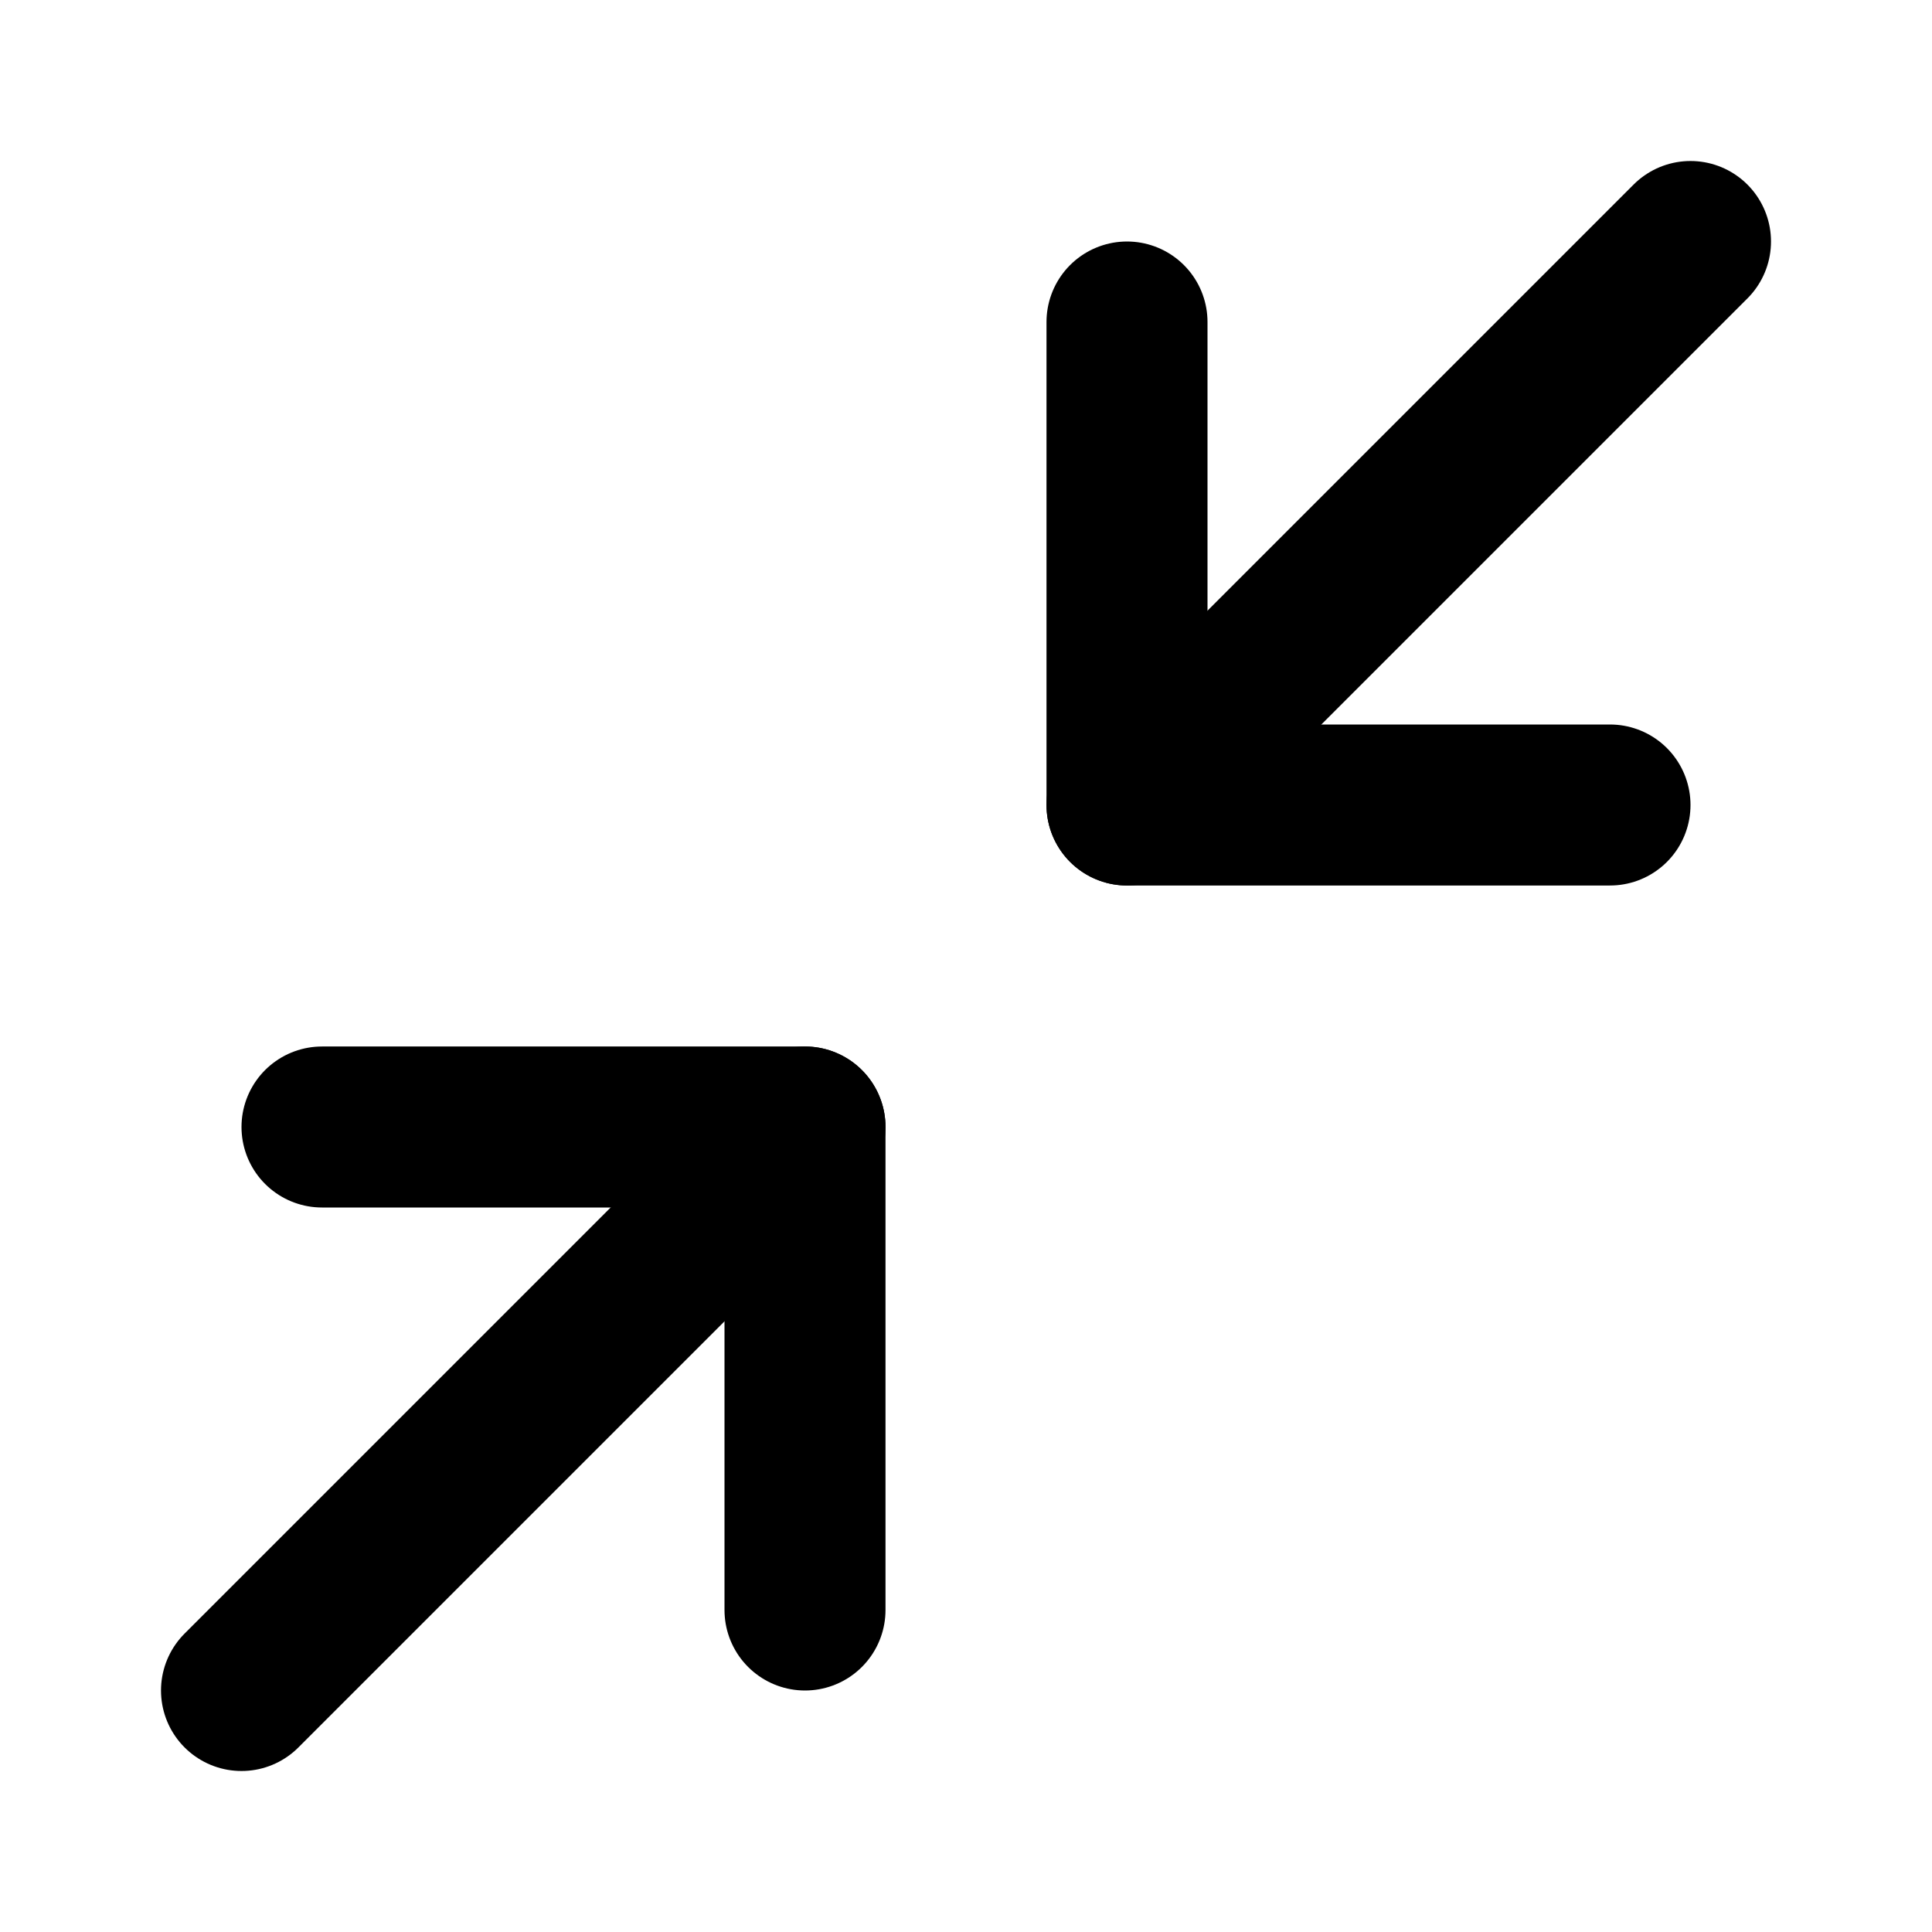
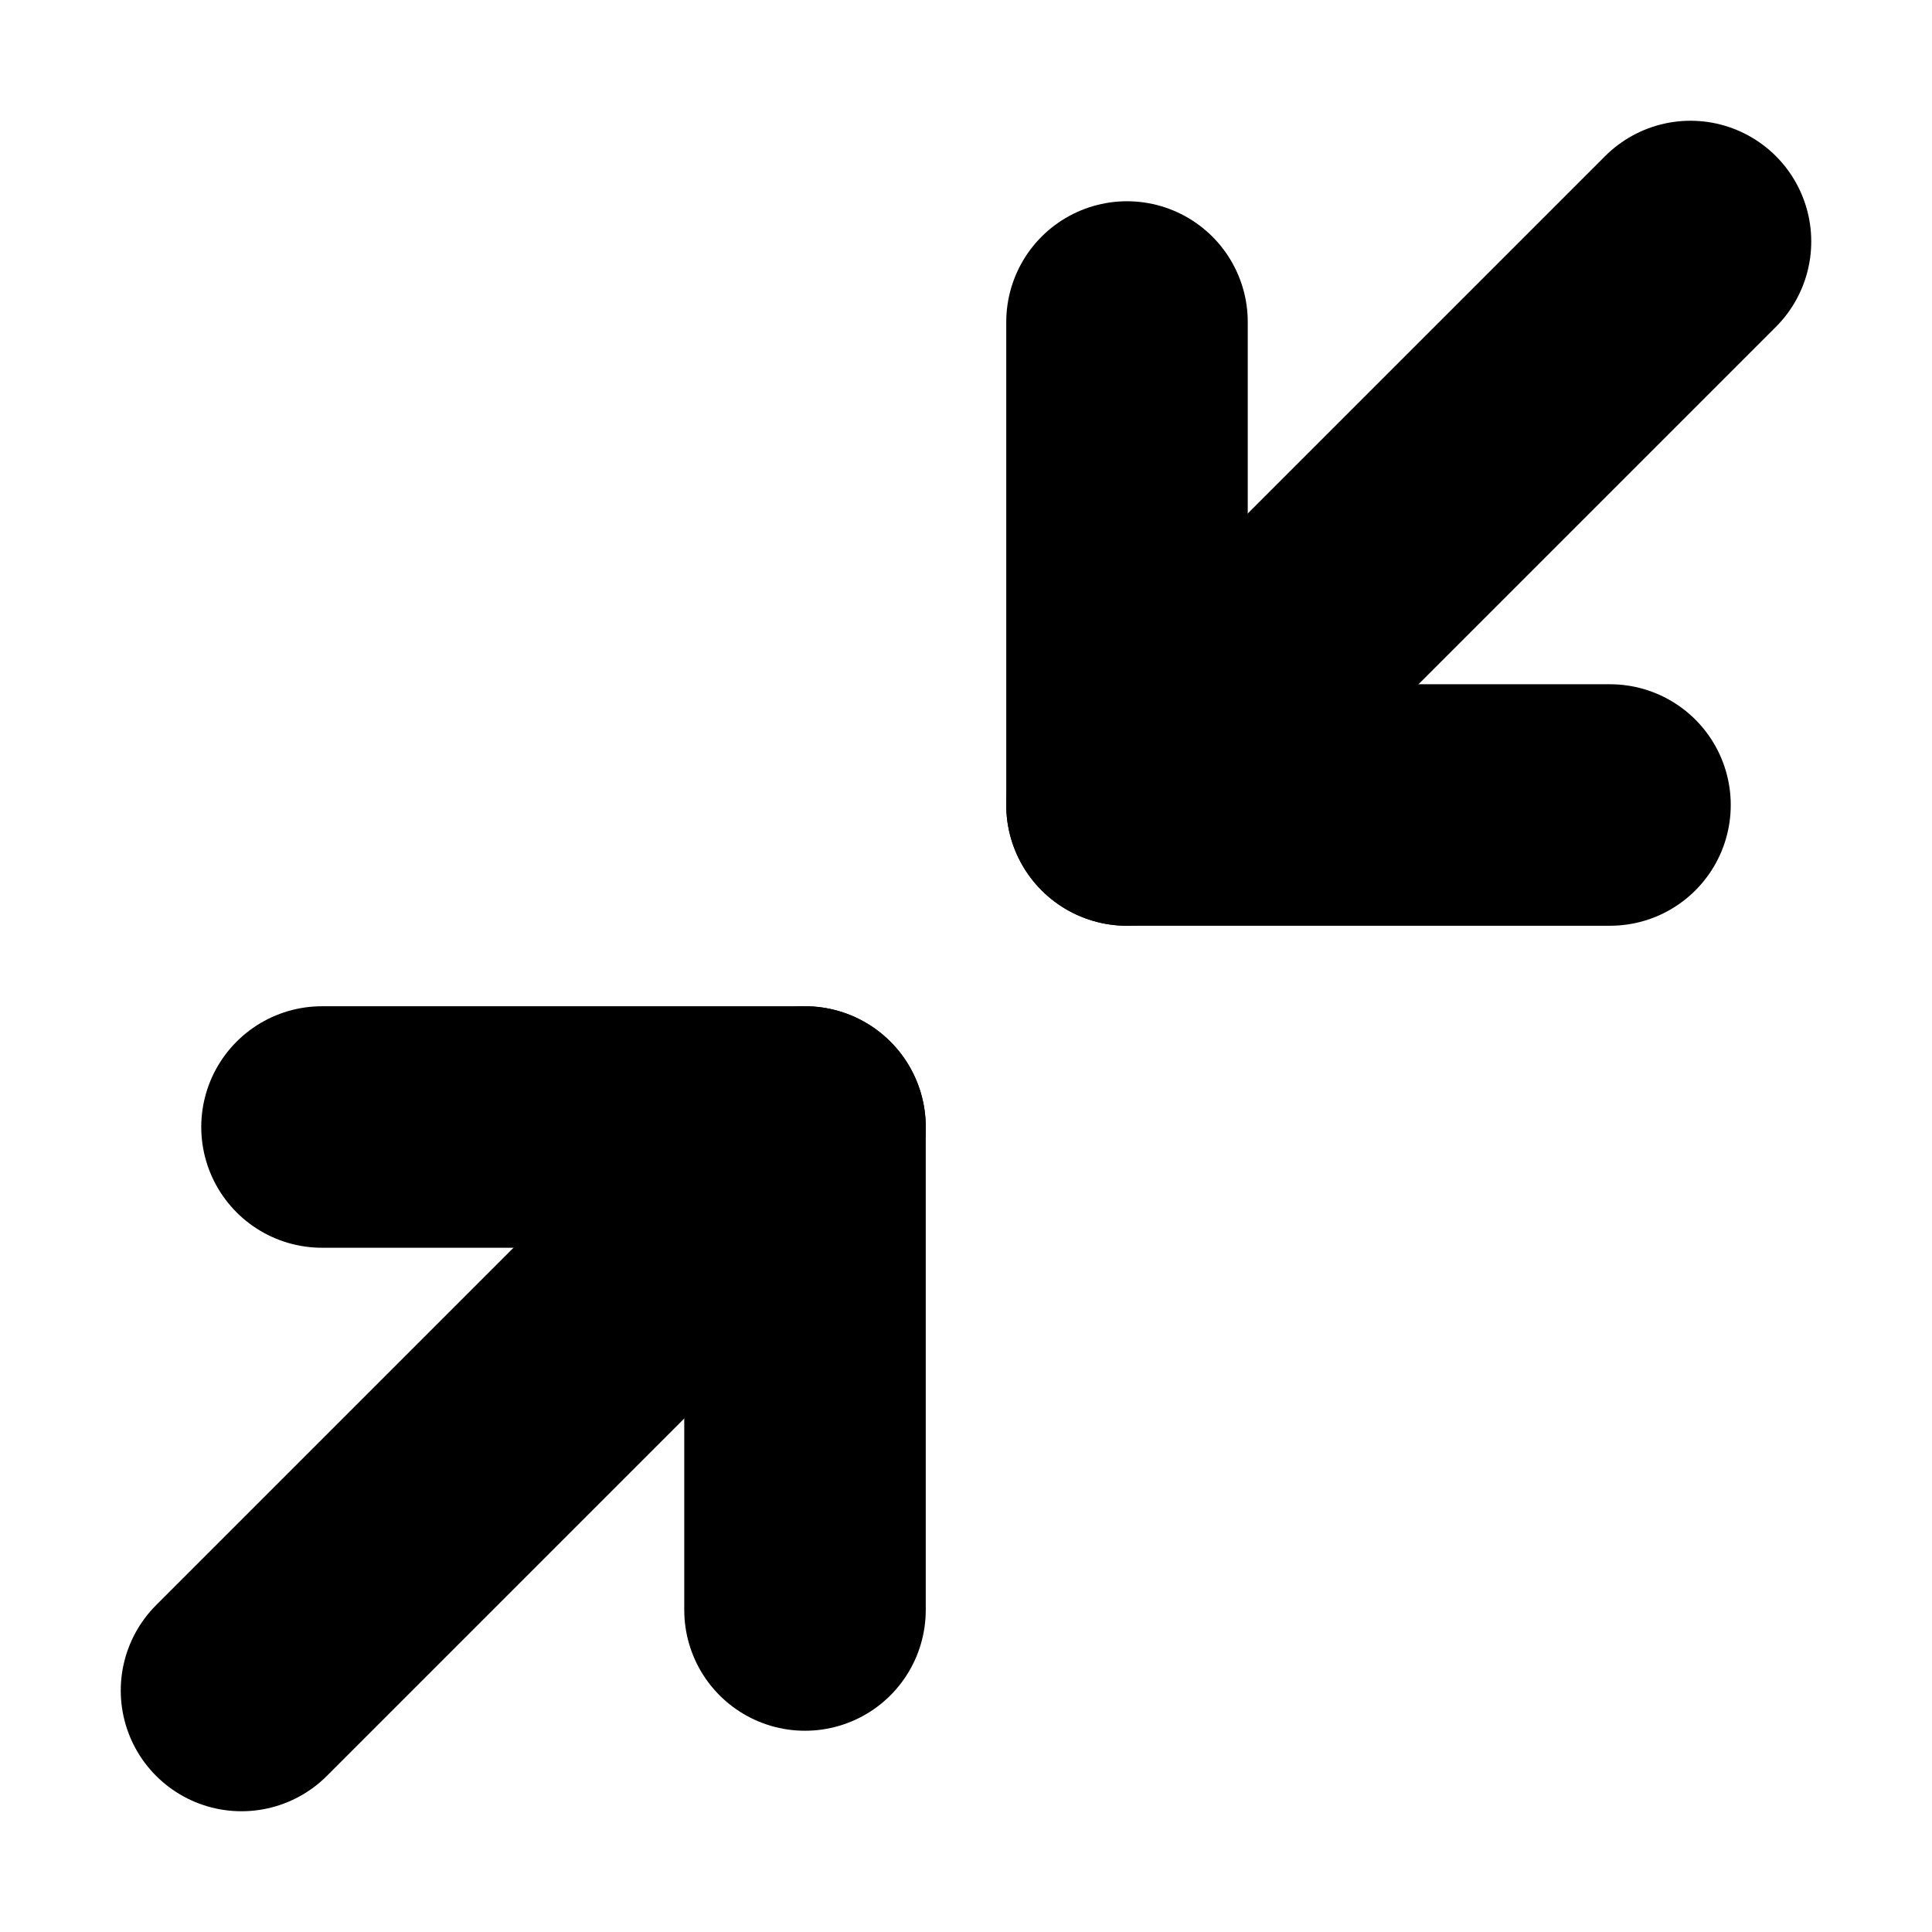
- <svg xmlns="http://www.w3.org/2000/svg" width="24" height="24" viewBox="0 0 24 24" fill="none" stroke="currentColor" stroke-width="2" stroke-linecap="round" stroke-linejoin="round">
+ <svg xmlns="http://www.w3.org/2000/svg" width="24" height="24" viewBox="0 0 24 24" fill="none" stroke="currentColor" stroke-width="3" stroke-linecap="round" stroke-linejoin="round">
  <polyline points="4 14 10 14 10 20" />
  <polyline points="20 10 14 10 14 4" />
  <line x1="14" y1="10" x2="21" y2="3" />
  <line x1="3" y1="21" x2="10" y2="14" />
</svg>
